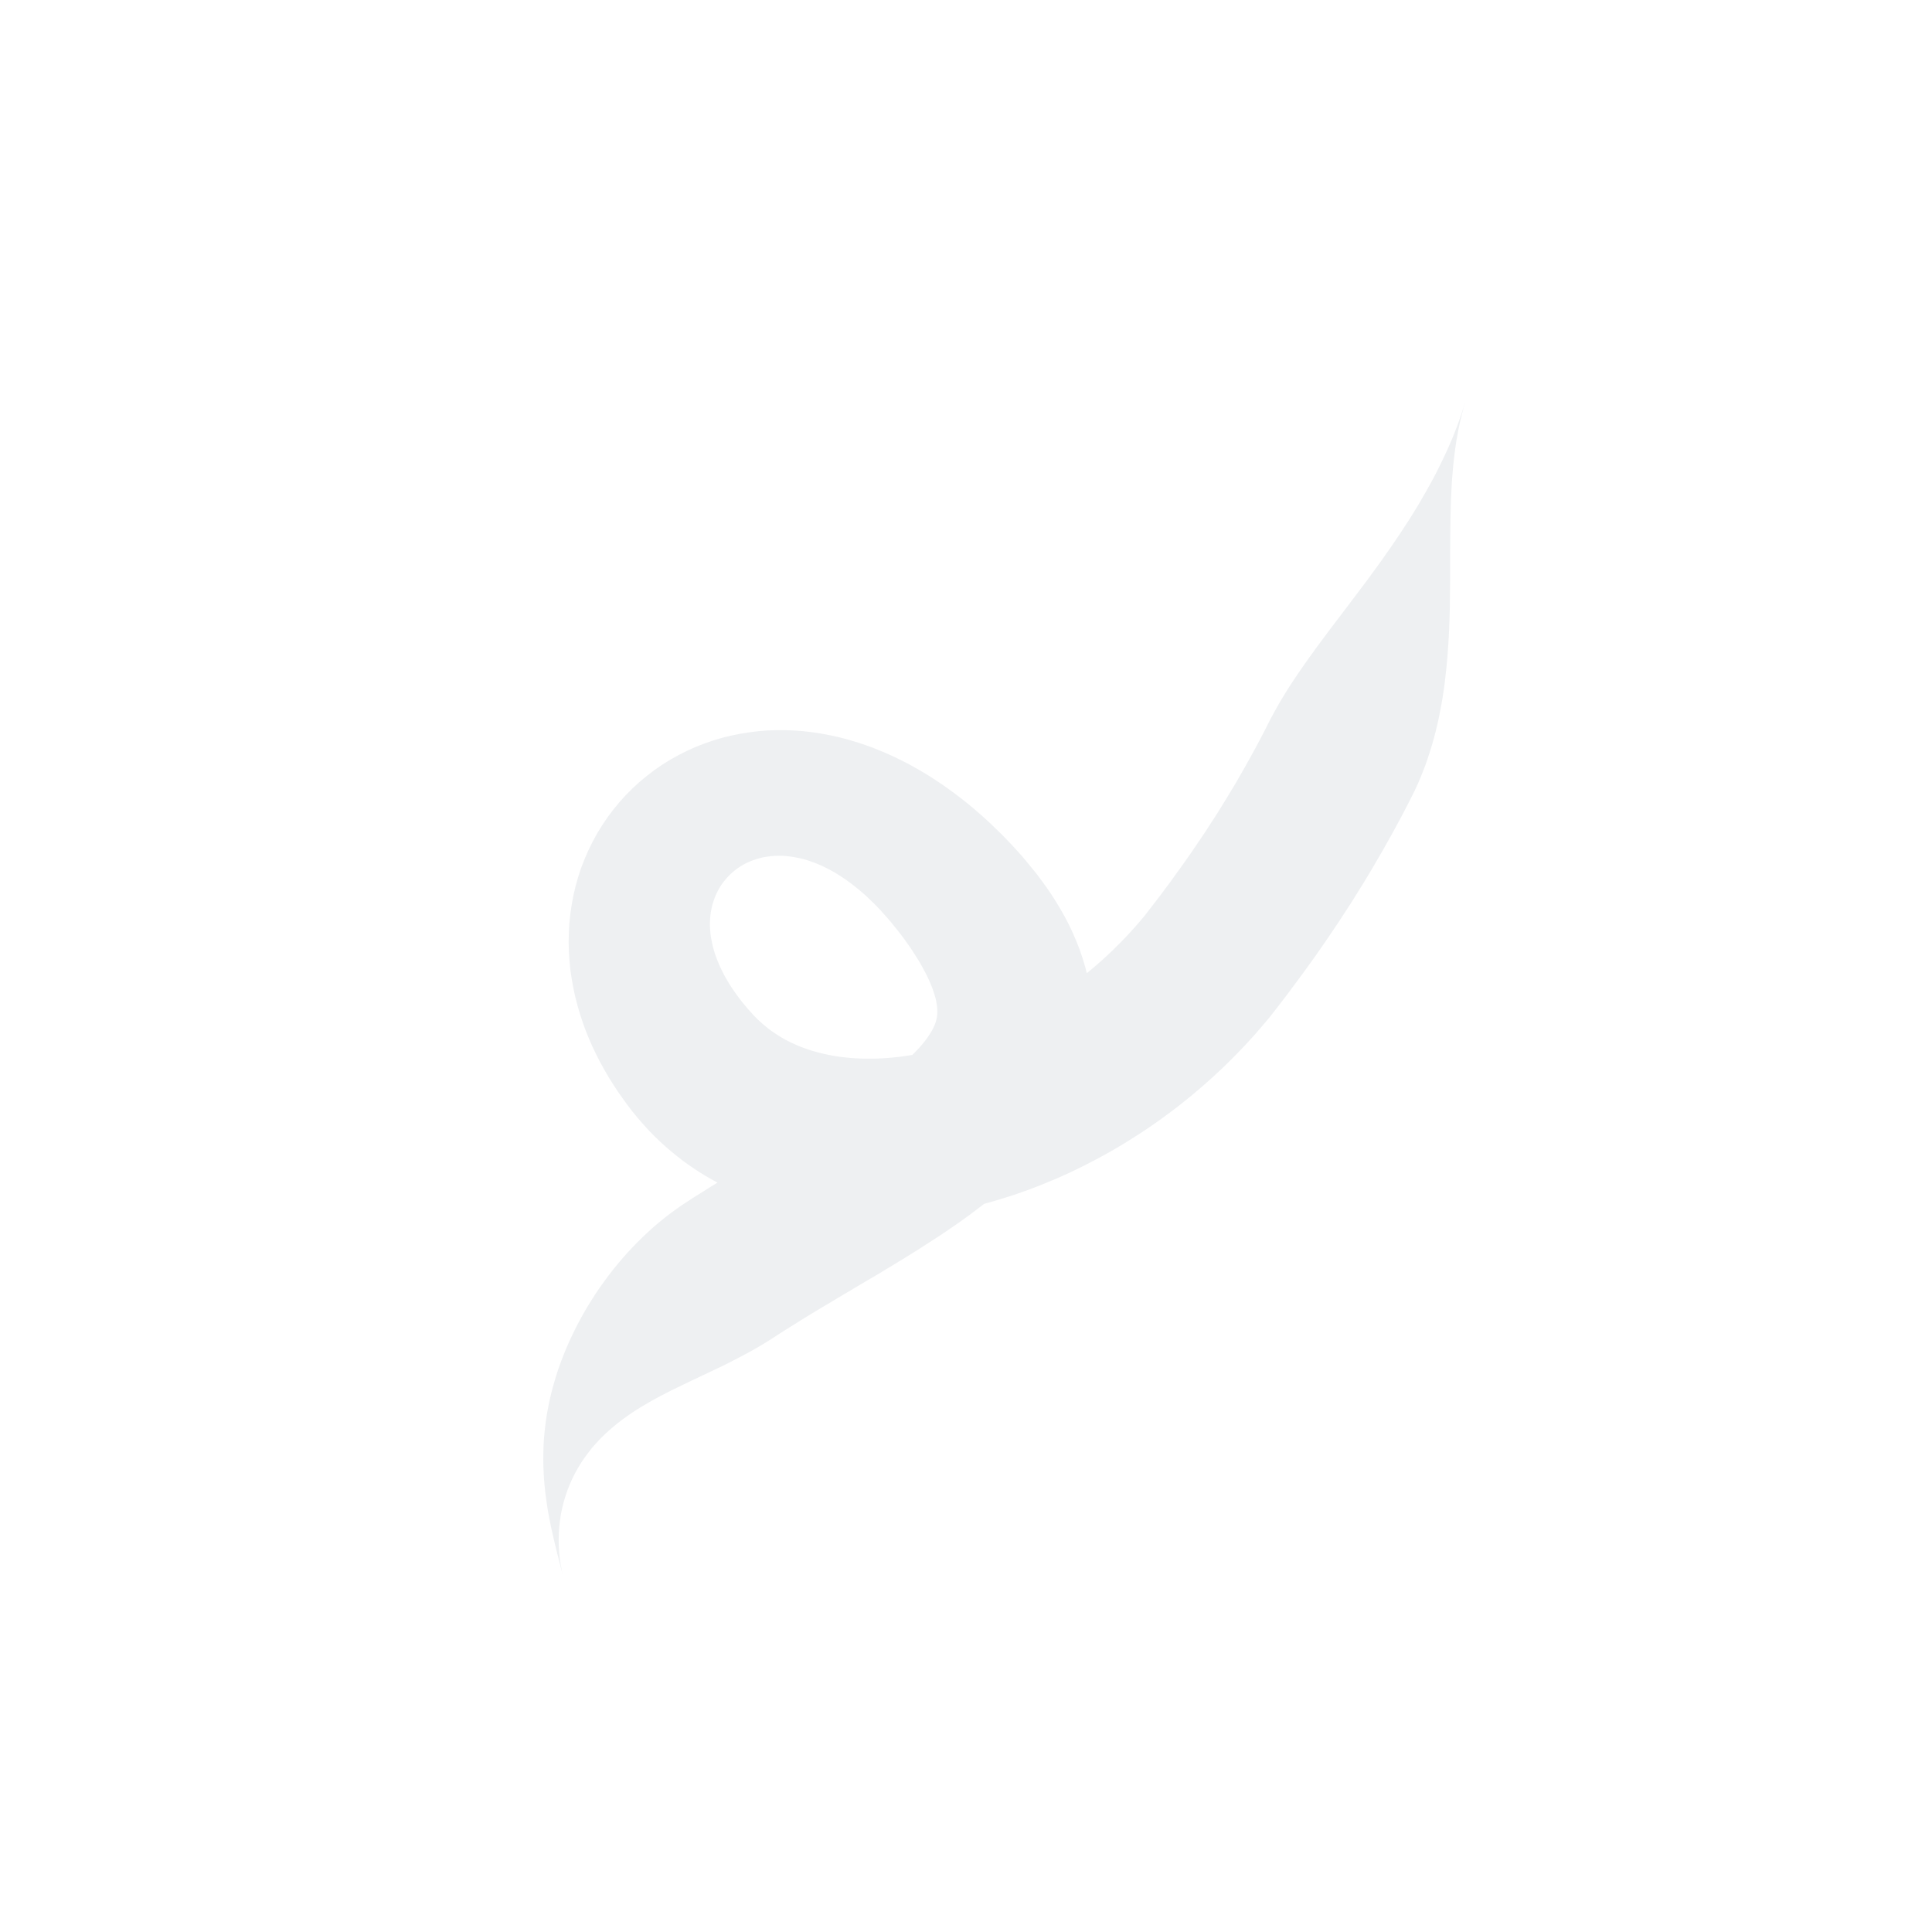
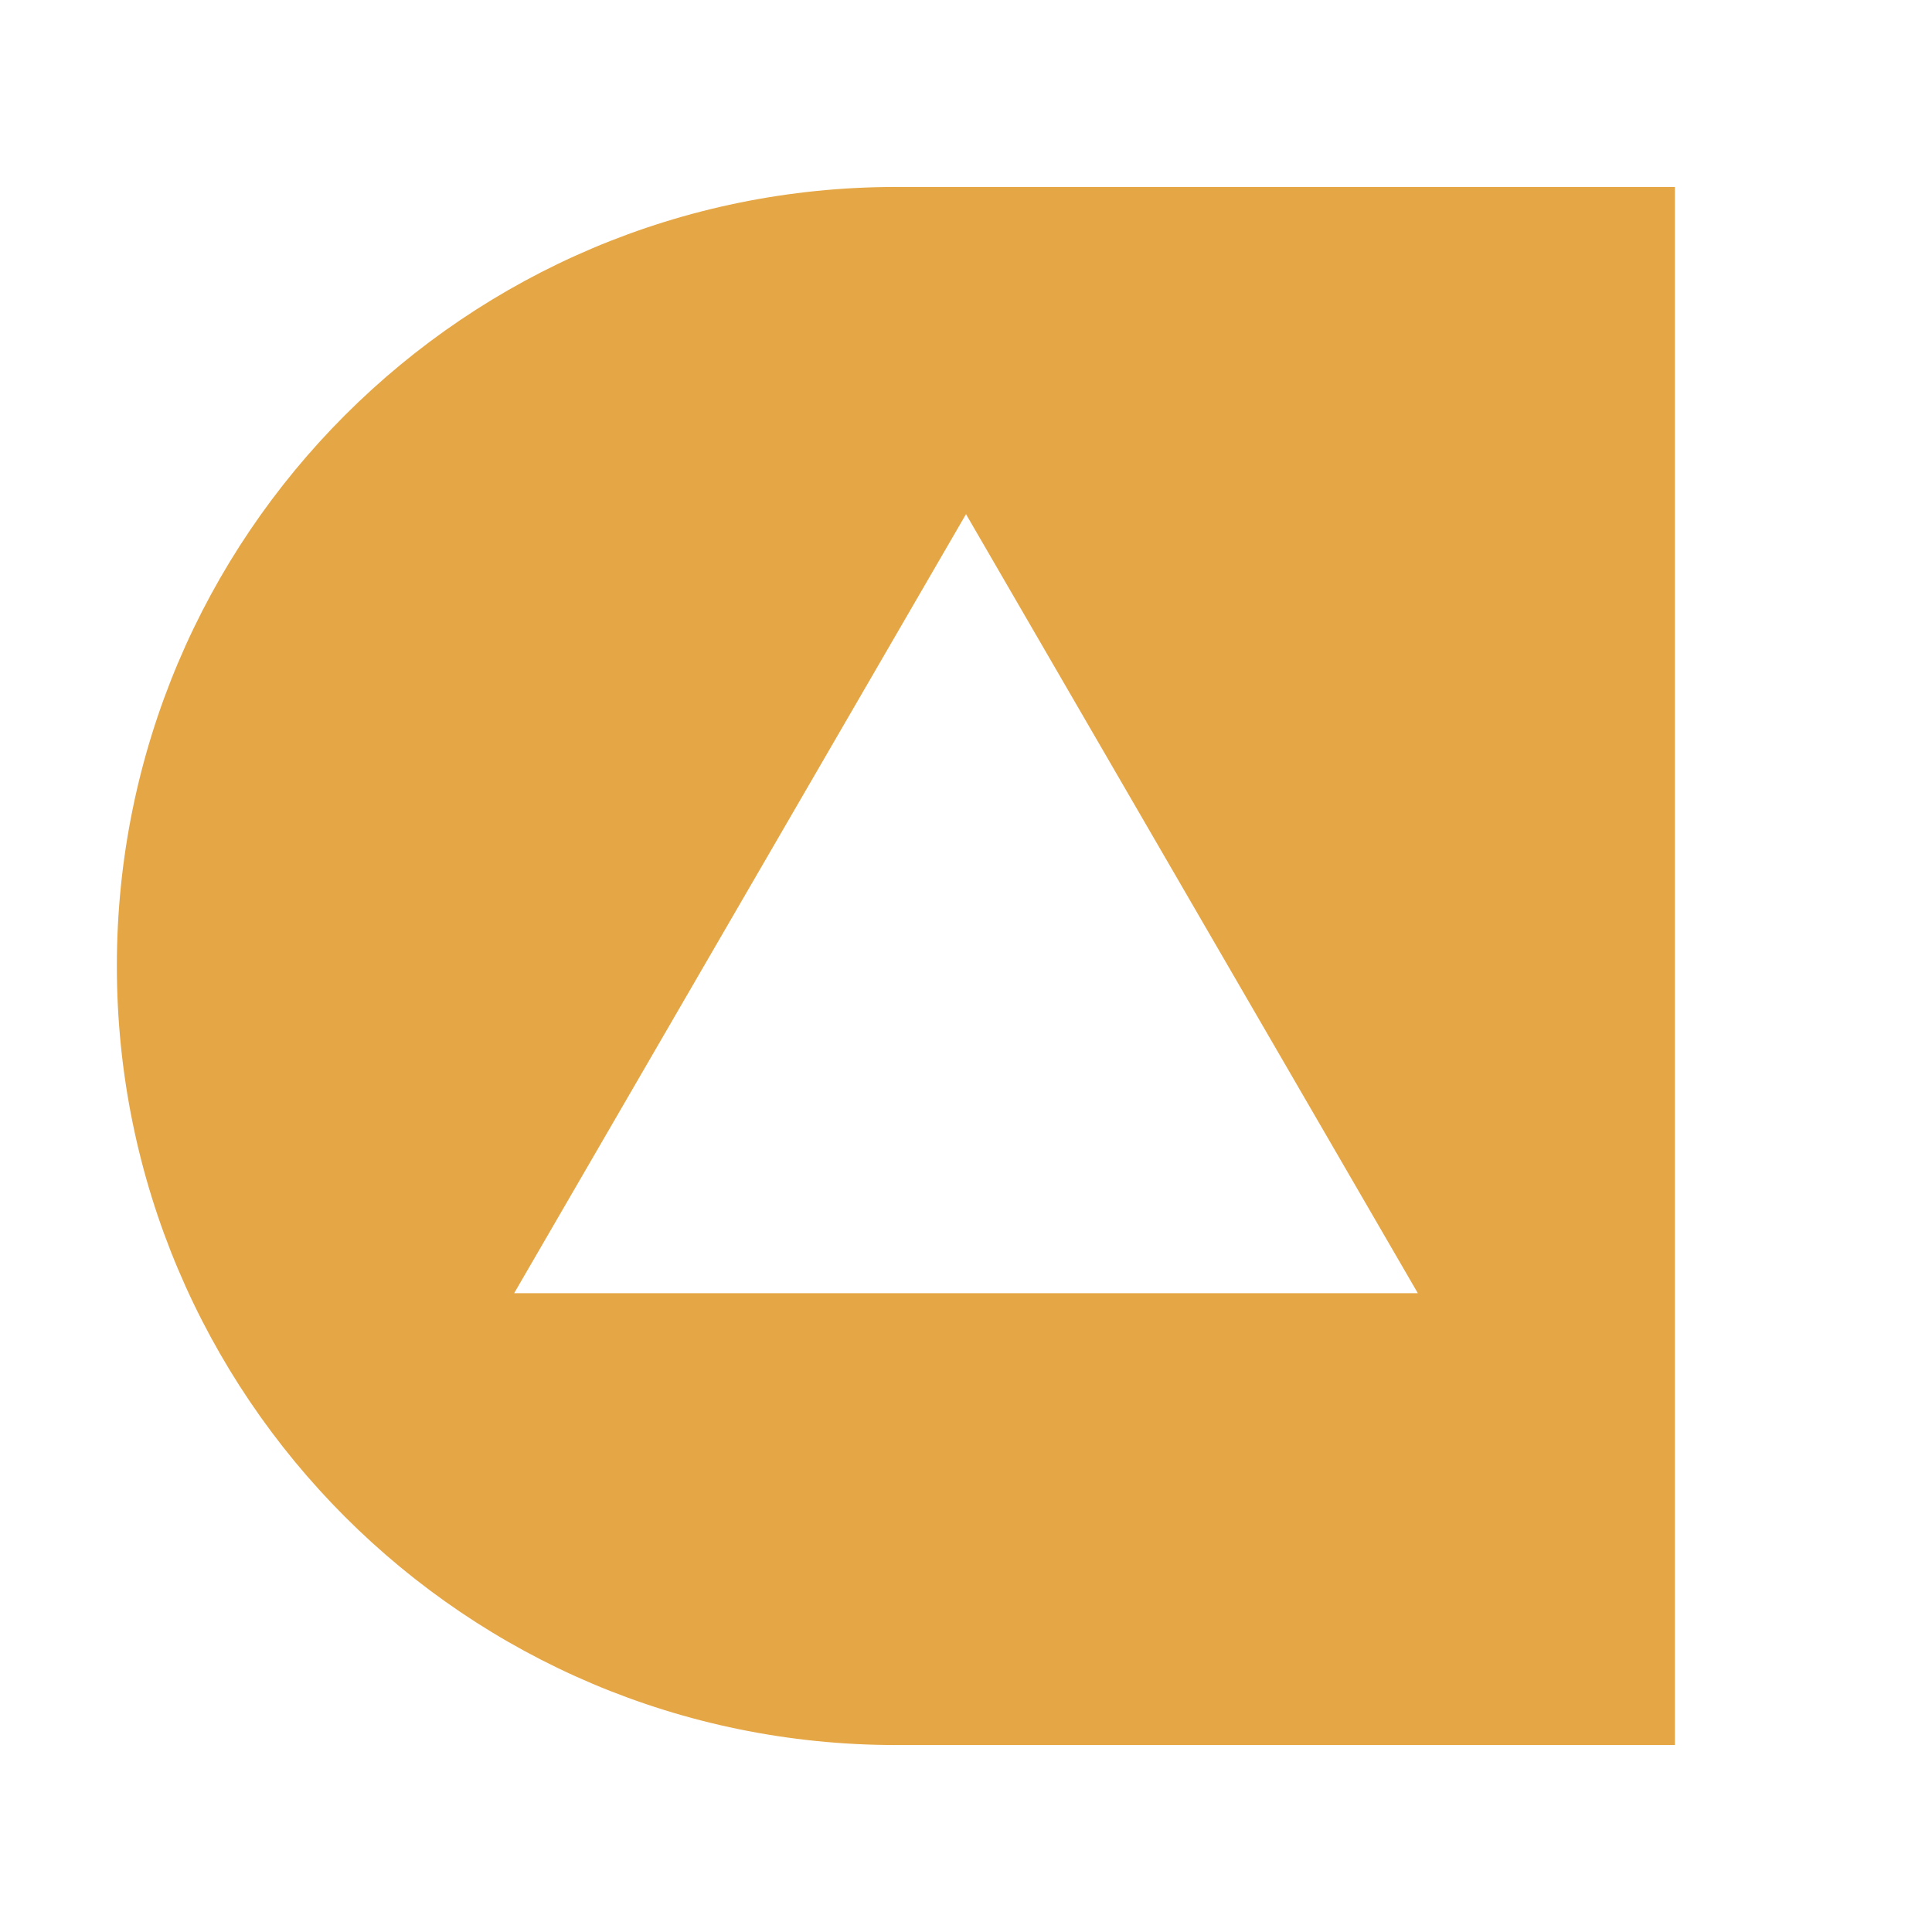
- <svg xmlns="http://www.w3.org/2000/svg" viewBox="0 0 240 240" width="240" height="240">
-   <path d="M 70.00 196.00 L 69.81 195.22 L 69.66 194.44 L 69.54 193.65 L 69.46 192.85 L 69.41 192.05 L 69.40 191.26 L 69.42 190.46 L 69.47 189.66 L 69.56 188.88 L 69.68 188.09 L 69.84 187.32 L 70.03 186.56 L 70.26 185.81 L 70.51 185.07 L 70.80 184.35 L 71.11 183.65 L 71.46 182.96 L 71.83 182.30 L 72.23 181.65 L 72.65 181.03 L 73.10 180.43 L 73.56 179.84 L 74.05 179.29 L 74.55 178.75 L 75.07 178.23 L 75.61 177.74 L 76.16 177.26 L 76.72 176.80 L 77.29 176.36 L 77.87 175.94 L 78.46 175.53 L 79.06 175.14 L 79.67 174.76 L 80.28 174.40 L 80.90 174.04 L 81.52 173.70 L 82.15 173.36 L 82.78 173.04 L 83.42 172.71 L 84.06 172.40 L 84.70 172.09 L 85.34 171.78 L 85.98 171.47 L 86.63 171.17 L 87.27 170.86 L 87.92 170.56 L 88.56 170.25 L 89.21 169.94 L 89.86 169.63 L 90.50 169.31 L 91.14 168.98 L 91.78 168.65 L 92.42 168.31 L 93.06 167.97 L 93.70 167.61 L 94.33 167.25 L 94.96 166.87 L 95.59 166.48 L 96.21 166.08 L 96.84 165.67 L 97.47 165.27 L 98.11 164.87 L 98.75 164.47 L 99.40 164.06 L 100.05 163.66 L 100.70 163.26 L 101.36 162.86 L 102.03 162.46 L 102.70 162.06 L 103.37 161.66 L 104.04 161.26 L 104.72 160.85 L 105.41 160.45 L 106.09 160.04 L 106.78 159.63 L 107.47 159.22 L 108.17 158.81 L 108.87 158.40 L 109.57 157.98 L 110.27 157.55 L 110.98 157.13 L 111.69 156.69 L 112.40 156.26 L 113.11 155.82 L 113.83 155.37 L 114.55 154.91 L 115.27 154.45 L 115.99 153.98 L 116.72 153.51 L 117.45 153.02 L 118.18 152.52 L 118.91 152.02 L 119.64 151.50 L 120.38 150.97 L 121.11 150.42 L 121.85 149.86 L 122.59 149.28 L 123.33 148.68 L 124.07 148.06 L 124.80 147.42 L 125.54 146.76 L 126.28 146.07 L 127.01 145.35 L 127.74 144.60 L 128.46 143.82 L 129.18 143.00 L 129.88 142.13 L 130.58 141.22 L 131.25 140.27 L 131.90 139.27 L 132.52 138.21 L 133.11 137.10 L 133.66 135.94 L 134.15 134.73 L 134.59 133.47 L 134.96 132.17 L 135.26 130.84 L 135.48 129.49 L 135.62 128.13 L 135.67 126.76 L 135.65 125.41 L 135.55 124.09 L 135.38 122.79 L 135.15 121.52 L 134.86 120.30 L 134.51 119.12 L 134.13 117.99 L 133.70 116.90 L 133.25 115.85 L 132.77 114.84 L 132.26 113.86 L 131.73 112.93 L 131.19 112.03 L 130.63 111.15 L 130.06 110.31 L 129.47 109.50 L 128.88 108.70 L 128.27 107.94 L 127.66 107.19 L 127.03 106.44 L 126.39 105.72 L 125.76 105.03 L 125.11 104.35 L 124.46 103.68 L 123.78 103.02 L 123.10 102.36 L 122.40 101.71 L 121.69 101.08 L 120.96 100.45 L 120.22 99.83 L 119.46 99.23 L 118.69 98.64 L 117.90 98.06 L 117.09 97.49 L 116.27 96.94 L 115.44 96.40 L 114.58 95.88 L 113.71 95.38 L 112.83 94.89 L 111.92 94.43 L 111.00 93.98 L 110.06 93.56 L 109.11 93.16 L 108.14 92.78 L 107.15 92.43 L 106.14 92.11 L 105.12 91.81 L 104.08 91.55 L 103.03 91.32 L 101.96 91.12 L 100.88 90.96 L 99.79 90.83 L 98.69 90.75 L 97.58 90.70 L 96.46 90.70 L 95.34 90.74 L 94.21 90.83 L 93.09 90.97 L 91.96 91.15 L 90.83 91.38 L 89.72 91.65 L 88.61 91.98 L 87.51 92.36 L 86.43 92.78 L 85.36 93.26 L 84.31 93.79 L 83.29 94.36 L 82.28 94.98 L 81.31 95.65 L 80.37 96.37 L 79.46 97.12 L 78.58 97.93 L 77.74 98.77 L 76.95 99.65 L 76.19 100.57 L 75.47 101.53 L 74.81 102.51 L 74.18 103.53 L 73.61 104.58 L 73.08 105.65 L 72.61 106.74 L 72.18 107.85 L 71.81 108.98 L 71.49 110.13 L 71.22 111.28 L 71.01 112.44 L 70.84 113.60 L 70.72 114.77 L 70.66 115.93 L 70.64 117.10 L 70.67 118.25 L 70.75 119.40 L 70.86 120.54 L 71.03 121.66 L 71.23 122.77 L 71.47 123.87 L 71.75 124.95 L 72.06 126.01 L 72.41 127.06 L 72.78 128.08 L 73.19 129.09 L 73.62 130.07 L 74.09 131.04 L 74.57 131.98 L 75.08 132.90 L 75.61 133.81 L 76.16 134.69 L 76.72 135.55 L 77.31 136.39 L 77.91 137.22 L 78.52 138.02 L 79.18 138.83 L 79.91 139.67 L 80.66 140.49 L 81.45 141.29 L 82.26 142.06 L 83.10 142.80 L 83.96 143.51 L 84.84 144.20 L 85.75 144.85 L 86.67 145.47 L 87.62 146.06 L 88.58 146.61 L 89.55 147.14 L 90.53 147.63 L 91.53 148.09 L 92.53 148.51 L 93.54 148.91 L 94.56 149.27 L 95.58 149.60 L 96.60 149.90 L 97.63 150.18 L 98.66 150.42 L 99.69 150.63 L 100.71 150.82 L 101.74 150.98 L 102.77 151.12 L 103.79 151.23 L 104.81 151.32 L 105.82 151.38 L 106.84 151.42 L 107.85 151.44 L 108.85 151.44 L 109.85 151.42 L 110.84 151.38 L 111.83 151.31 L 112.82 151.23 L 113.80 151.14 L 114.77 151.02 L 115.74 150.89 L 116.70 150.74 L 117.66 150.57 L 118.61 150.39 L 119.55 150.19 L 120.49 149.98 L 121.42 149.76 L 122.35 149.52 L 123.27 149.26 L 124.18 148.99 L 125.09 148.71 L 125.99 148.42 L 126.89 148.11 L 127.78 147.79 L 128.66 147.46 L 129.54 147.11 L 130.41 146.75 L 131.28 146.39 L 132.13 146.01 L 132.99 145.62 L 133.83 145.21 L 134.67 144.80 L 135.50 144.37 L 136.33 143.94 L 137.15 143.49 L 137.96 143.04 L 138.77 142.57 L 139.57 142.09 L 140.36 141.60 L 141.15 141.10 L 141.93 140.60 L 142.70 140.08 L 143.47 139.55 L 144.23 139.01 L 144.98 138.46 L 145.72 137.91 L 146.46 137.34 L 147.19 136.76 L 147.91 136.18 L 148.62 135.58 L 149.33 134.98 L 150.03 134.36 L 150.72 133.74 L 151.40 133.11 L 152.08 132.47 L 152.74 131.82 L 153.40 131.16 L 154.05 130.49 L 154.69 129.82 L 155.32 129.13 L 155.95 128.44 L 156.56 127.73 L 157.17 127.02 L 157.81 126.25 L 158.40 125.49 L 158.92 124.82 L 159.43 124.15 L 159.95 123.48 L 160.45 122.80 L 160.96 122.12 L 161.46 121.44 L 161.96 120.76 L 162.46 120.07 L 162.96 119.38 L 163.45 118.69 L 163.93 118.00 L 164.42 117.30 L 164.90 116.60 L 165.38 115.89 L 165.85 115.19 L 166.33 114.48 L 166.79 113.77 L 167.26 113.05 L 167.72 112.34 L 168.18 111.62 L 168.63 110.89 L 169.08 110.17 L 169.53 109.44 L 169.97 108.71 L 170.41 107.98 L 170.84 107.24 L 171.27 106.50 L 171.70 105.76 L 172.12 105.02 L 172.54 104.27 L 172.96 103.52 L 173.37 102.77 L 173.78 102.01 L 174.18 101.26 L 174.58 100.50 L 174.97 99.74 L 175.36 98.97 L 175.74 98.21 L 176.10 97.43 L 176.44 96.64 L 176.76 95.85 L 177.07 95.04 L 177.35 94.23 L 177.62 93.41 L 177.87 92.59 L 178.11 91.76 L 178.33 90.92 L 178.53 90.09 L 178.72 89.24 L 178.89 88.39 L 179.05 87.54 L 179.20 86.69 L 179.33 85.83 L 179.45 84.97 L 179.55 84.11 L 179.65 83.25 L 179.73 82.39 L 179.81 81.52 L 179.87 80.66 L 179.93 79.79 L 179.98 78.93 L 180.02 78.07 L 180.05 77.20 L 180.08 76.34 L 180.10 75.48 L 180.11 74.62 L 180.12 73.76 L 180.13 72.91 L 180.14 72.05 L 180.14 71.20 L 180.14 70.35 L 180.14 69.50 L 180.14 68.65 L 180.15 67.81 L 180.15 66.97 L 180.16 66.13 L 180.17 65.29 L 180.18 64.46 L 180.20 63.63 L 180.22 62.80 L 180.25 61.98 L 180.29 61.15 L 180.33 60.33 L 180.38 59.52 L 180.45 58.70 L 180.52 57.89 L 180.61 57.09 L 180.70 56.28 L 180.81 55.48 L 180.93 54.69 L 181.07 53.89 L 181.22 53.11 L 181.39 52.32 L 181.58 51.54 L 181.78 50.77 L 182.00 50.00 L 182.00 50.00 L 181.76 50.76 L 181.51 51.52 L 181.25 52.28 L 180.97 53.03 L 180.68 53.78 L 180.38 54.53 L 180.06 55.27 L 179.73 56.01 L 179.39 56.74 L 179.04 57.47 L 178.68 58.20 L 178.31 58.93 L 177.93 59.65 L 177.53 60.37 L 177.13 61.09 L 176.72 61.80 L 176.31 62.51 L 175.88 63.22 L 175.45 63.92 L 175.01 64.62 L 174.56 65.31 L 174.11 66.00 L 173.65 66.69 L 173.18 67.38 L 172.72 68.06 L 172.24 68.73 L 171.77 69.41 L 171.29 70.08 L 170.81 70.74 L 170.32 71.41 L 169.84 72.07 L 169.35 72.72 L 168.86 73.37 L 168.37 74.02 L 167.88 74.67 L 167.40 75.31 L 166.91 75.95 L 166.43 76.59 L 165.94 77.23 L 165.46 77.86 L 164.99 78.49 L 164.52 79.12 L 164.05 79.75 L 163.58 80.38 L 163.13 81.01 L 162.67 81.64 L 162.23 82.26 L 161.79 82.89 L 161.35 83.52 L 160.93 84.15 L 160.51 84.78 L 160.10 85.41 L 159.70 86.05 L 159.31 86.69 L 158.93 87.33 L 158.56 87.98 L 158.20 88.63 L 157.85 89.28 L 157.51 89.94 L 157.18 90.60 L 156.84 91.26 L 156.49 91.92 L 156.14 92.58 L 155.79 93.23 L 155.43 93.88 L 155.07 94.53 L 154.71 95.18 L 154.34 95.83 L 153.97 96.47 L 153.60 97.12 L 153.22 97.76 L 152.83 98.40 L 152.45 99.03 L 152.06 99.67 L 151.67 100.30 L 151.27 100.94 L 150.87 101.57 L 150.46 102.19 L 150.06 102.82 L 149.65 103.45 L 149.23 104.07 L 148.81 104.69 L 148.39 105.31 L 147.97 105.93 L 147.54 106.54 L 147.11 107.16 L 146.67 107.77 L 146.23 108.38 L 145.79 108.99 L 145.35 109.60 L 144.90 110.20 L 144.45 110.81 L 144.00 111.41 L 143.54 112.01 L 143.08 112.61 L 142.62 113.20 L 142.23 113.71 L 141.85 114.16 L 141.42 114.67 L 140.98 115.17 L 140.53 115.67 L 140.08 116.16 L 139.62 116.64 L 139.16 117.12 L 138.68 117.59 L 138.21 118.06 L 137.72 118.52 L 137.23 118.98 L 136.73 119.43 L 136.23 119.87 L 135.72 120.30 L 135.21 120.73 L 134.68 121.15 L 134.16 121.57 L 133.63 121.98 L 133.09 122.38 L 132.55 122.77 L 132.00 123.16 L 131.45 123.54 L 130.90 123.92 L 130.34 124.28 L 129.77 124.64 L 129.20 124.99 L 128.63 125.33 L 128.05 125.67 L 127.47 125.99 L 126.89 126.31 L 126.30 126.62 L 125.70 126.92 L 125.11 127.22 L 124.51 127.50 L 123.91 127.78 L 123.31 128.05 L 122.70 128.31 L 122.09 128.56 L 121.48 128.80 L 120.86 129.03 L 120.25 129.25 L 119.63 129.46 L 119.02 129.67 L 118.40 129.86 L 117.78 130.04 L 117.16 130.22 L 116.53 130.38 L 115.91 130.53 L 115.29 130.67 L 114.67 130.80 L 114.05 130.93 L 113.43 131.03 L 112.81 131.13 L 112.19 131.22 L 111.58 131.30 L 110.97 131.36 L 110.36 131.42 L 109.75 131.46 L 109.15 131.49 L 108.55 131.51 L 107.95 131.51 L 107.36 131.51 L 106.77 131.49 L 106.19 131.46 L 105.62 131.42 L 105.05 131.36 L 104.49 131.30 L 103.93 131.22 L 103.39 131.13 L 102.85 131.02 L 102.32 130.91 L 101.79 130.78 L 101.28 130.64 L 100.78 130.50 L 100.28 130.33 L 99.80 130.16 L 99.32 129.98 L 98.86 129.78 L 98.40 129.57 L 97.96 129.36 L 97.52 129.13 L 97.10 128.89 L 96.68 128.63 L 96.28 128.37 L 95.88 128.10 L 95.49 127.81 L 95.12 127.51 L 94.75 127.20 L 94.39 126.88 L 94.04 126.55 L 93.69 126.20 L 93.32 125.79 L 92.92 125.35 L 92.55 124.90 L 92.18 124.46 L 91.83 124.01 L 91.50 123.56 L 91.18 123.11 L 90.87 122.65 L 90.58 122.20 L 90.31 121.74 L 90.05 121.29 L 89.81 120.83 L 89.58 120.37 L 89.37 119.92 L 89.18 119.46 L 89.00 119.01 L 88.84 118.56 L 88.70 118.11 L 88.57 117.66 L 88.47 117.21 L 88.38 116.77 L 88.30 116.33 L 88.25 115.89 L 88.21 115.46 L 88.19 115.03 L 88.19 114.60 L 88.21 114.18 L 88.24 113.76 L 88.30 113.35 L 88.37 112.94 L 88.46 112.54 L 88.57 112.14 L 88.70 111.75 L 88.84 111.37 L 89.01 110.99 L 89.19 110.63 L 89.39 110.27 L 89.61 109.92 L 89.85 109.59 L 90.11 109.27 L 90.38 108.96 L 90.67 108.66 L 90.98 108.37 L 91.30 108.11 L 91.64 107.85 L 91.99 107.62 L 92.36 107.40 L 92.74 107.20 L 93.14 107.02 L 93.55 106.86 L 93.97 106.72 L 94.40 106.60 L 94.84 106.49 L 95.29 106.42 L 95.75 106.36 L 96.22 106.32 L 96.69 106.31 L 97.18 106.31 L 97.66 106.34 L 98.16 106.40 L 98.65 106.47 L 99.15 106.57 L 99.65 106.68 L 100.16 106.82 L 100.66 106.99 L 101.17 107.17 L 101.67 107.37 L 102.18 107.59 L 102.68 107.84 L 103.18 108.10 L 103.68 108.38 L 104.17 108.68 L 104.66 109.00 L 105.15 109.33 L 105.63 109.68 L 106.11 110.05 L 106.58 110.43 L 107.05 110.82 L 107.52 111.23 L 107.97 111.66 L 108.42 112.09 L 108.87 112.54 L 109.31 113.00 L 109.74 113.48 L 110.17 113.96 L 110.60 114.45 L 111.01 114.96 L 111.42 115.47 L 111.83 115.99 L 112.23 116.52 L 112.62 117.06 L 112.99 117.58 L 113.34 118.10 L 113.68 118.64 L 114.02 119.17 L 114.33 119.69 L 114.62 120.21 L 114.90 120.73 L 115.16 121.23 L 115.39 121.73 L 115.60 122.21 L 115.79 122.68 L 115.95 123.13 L 116.09 123.57 L 116.21 123.98 L 116.30 124.37 L 116.36 124.74 L 116.41 125.08 L 116.43 125.40 L 116.44 125.69 L 116.43 125.96 L 116.41 126.21 L 116.37 126.44 L 116.32 126.66 L 116.26 126.89 L 116.19 127.11 L 116.10 127.34 L 115.99 127.59 L 115.86 127.85 L 115.71 128.13 L 115.53 128.42 L 115.32 128.74 L 115.09 129.06 L 114.83 129.41 L 114.54 129.76 L 114.22 130.13 L 113.87 130.50 L 113.50 130.88 L 113.10 131.27 L 112.69 131.66 L 112.25 132.06 L 111.79 132.45 L 111.31 132.85 L 110.81 133.25 L 110.30 133.65 L 109.78 134.05 L 109.23 134.46 L 108.68 134.86 L 108.12 135.26 L 107.54 135.65 L 106.95 136.05 L 106.36 136.45 L 105.75 136.85 L 105.14 137.25 L 104.52 137.65 L 103.89 138.04 L 103.25 138.44 L 102.61 138.84 L 101.96 139.23 L 101.31 139.63 L 100.65 140.03 L 99.99 140.43 L 99.32 140.83 L 98.65 141.22 L 97.97 141.63 L 97.29 142.03 L 96.60 142.43 L 95.92 142.84 L 95.23 143.25 L 94.53 143.66 L 93.84 144.07 L 93.14 144.48 L 92.43 144.90 L 91.73 145.33 L 91.03 145.75 L 90.32 146.18 L 89.61 146.61 L 88.90 147.05 L 88.18 147.49 L 87.47 147.94 L 86.75 148.39 L 86.03 148.84 L 85.32 149.31 L 84.60 149.78 L 83.90 150.28 L 83.20 150.79 L 82.51 151.33 L 81.83 151.88 L 81.16 152.45 L 80.50 153.05 L 79.85 153.66 L 79.21 154.29 L 78.58 154.94 L 77.96 155.60 L 77.35 156.29 L 76.76 156.99 L 76.17 157.71 L 75.60 158.44 L 75.05 159.19 L 74.50 159.96 L 73.97 160.74 L 73.46 161.54 L 72.96 162.35 L 72.48 163.17 L 72.02 164.01 L 71.57 164.86 L 71.15 165.72 L 70.74 166.59 L 70.35 167.48 L 69.99 168.37 L 69.64 169.27 L 69.32 170.18 L 69.03 171.09 L 68.76 172.02 L 68.51 172.94 L 68.29 173.87 L 68.10 174.80 L 67.93 175.72 L 67.79 176.65 L 67.68 177.58 L 67.59 178.50 L 67.53 179.41 L 67.50 180.32 L 67.49 181.22 L 67.50 182.11 L 67.54 183.00 L 67.59 183.87 L 67.67 184.74 L 67.76 185.59 L 67.88 186.44 L 68.00 187.27 L 68.14 188.10 L 68.30 188.92 L 68.46 189.73 L 68.64 190.53 L 68.82 191.32 L 69.01 192.11 L 69.20 192.89 L 69.40 193.67 L 69.60 194.45 L 69.80 195.23 L 70.00 196.00 Z" fill="#eef0f2" />
+ <svg xmlns="http://www.w3.org/2000/svg" viewBox="-124 -124 248 248" width="248" height="248">
+   <g transform="translate(-9,0)">
+     <path fill="#E5A645" fill-rule="evenodd" d="M 0 -100 A 100 100 0 0 0 0 100 L 100 100 L 100 -100 Z M 9 -58 L 67 42 L -49 42 Z" />
+   </g>
</svg>
